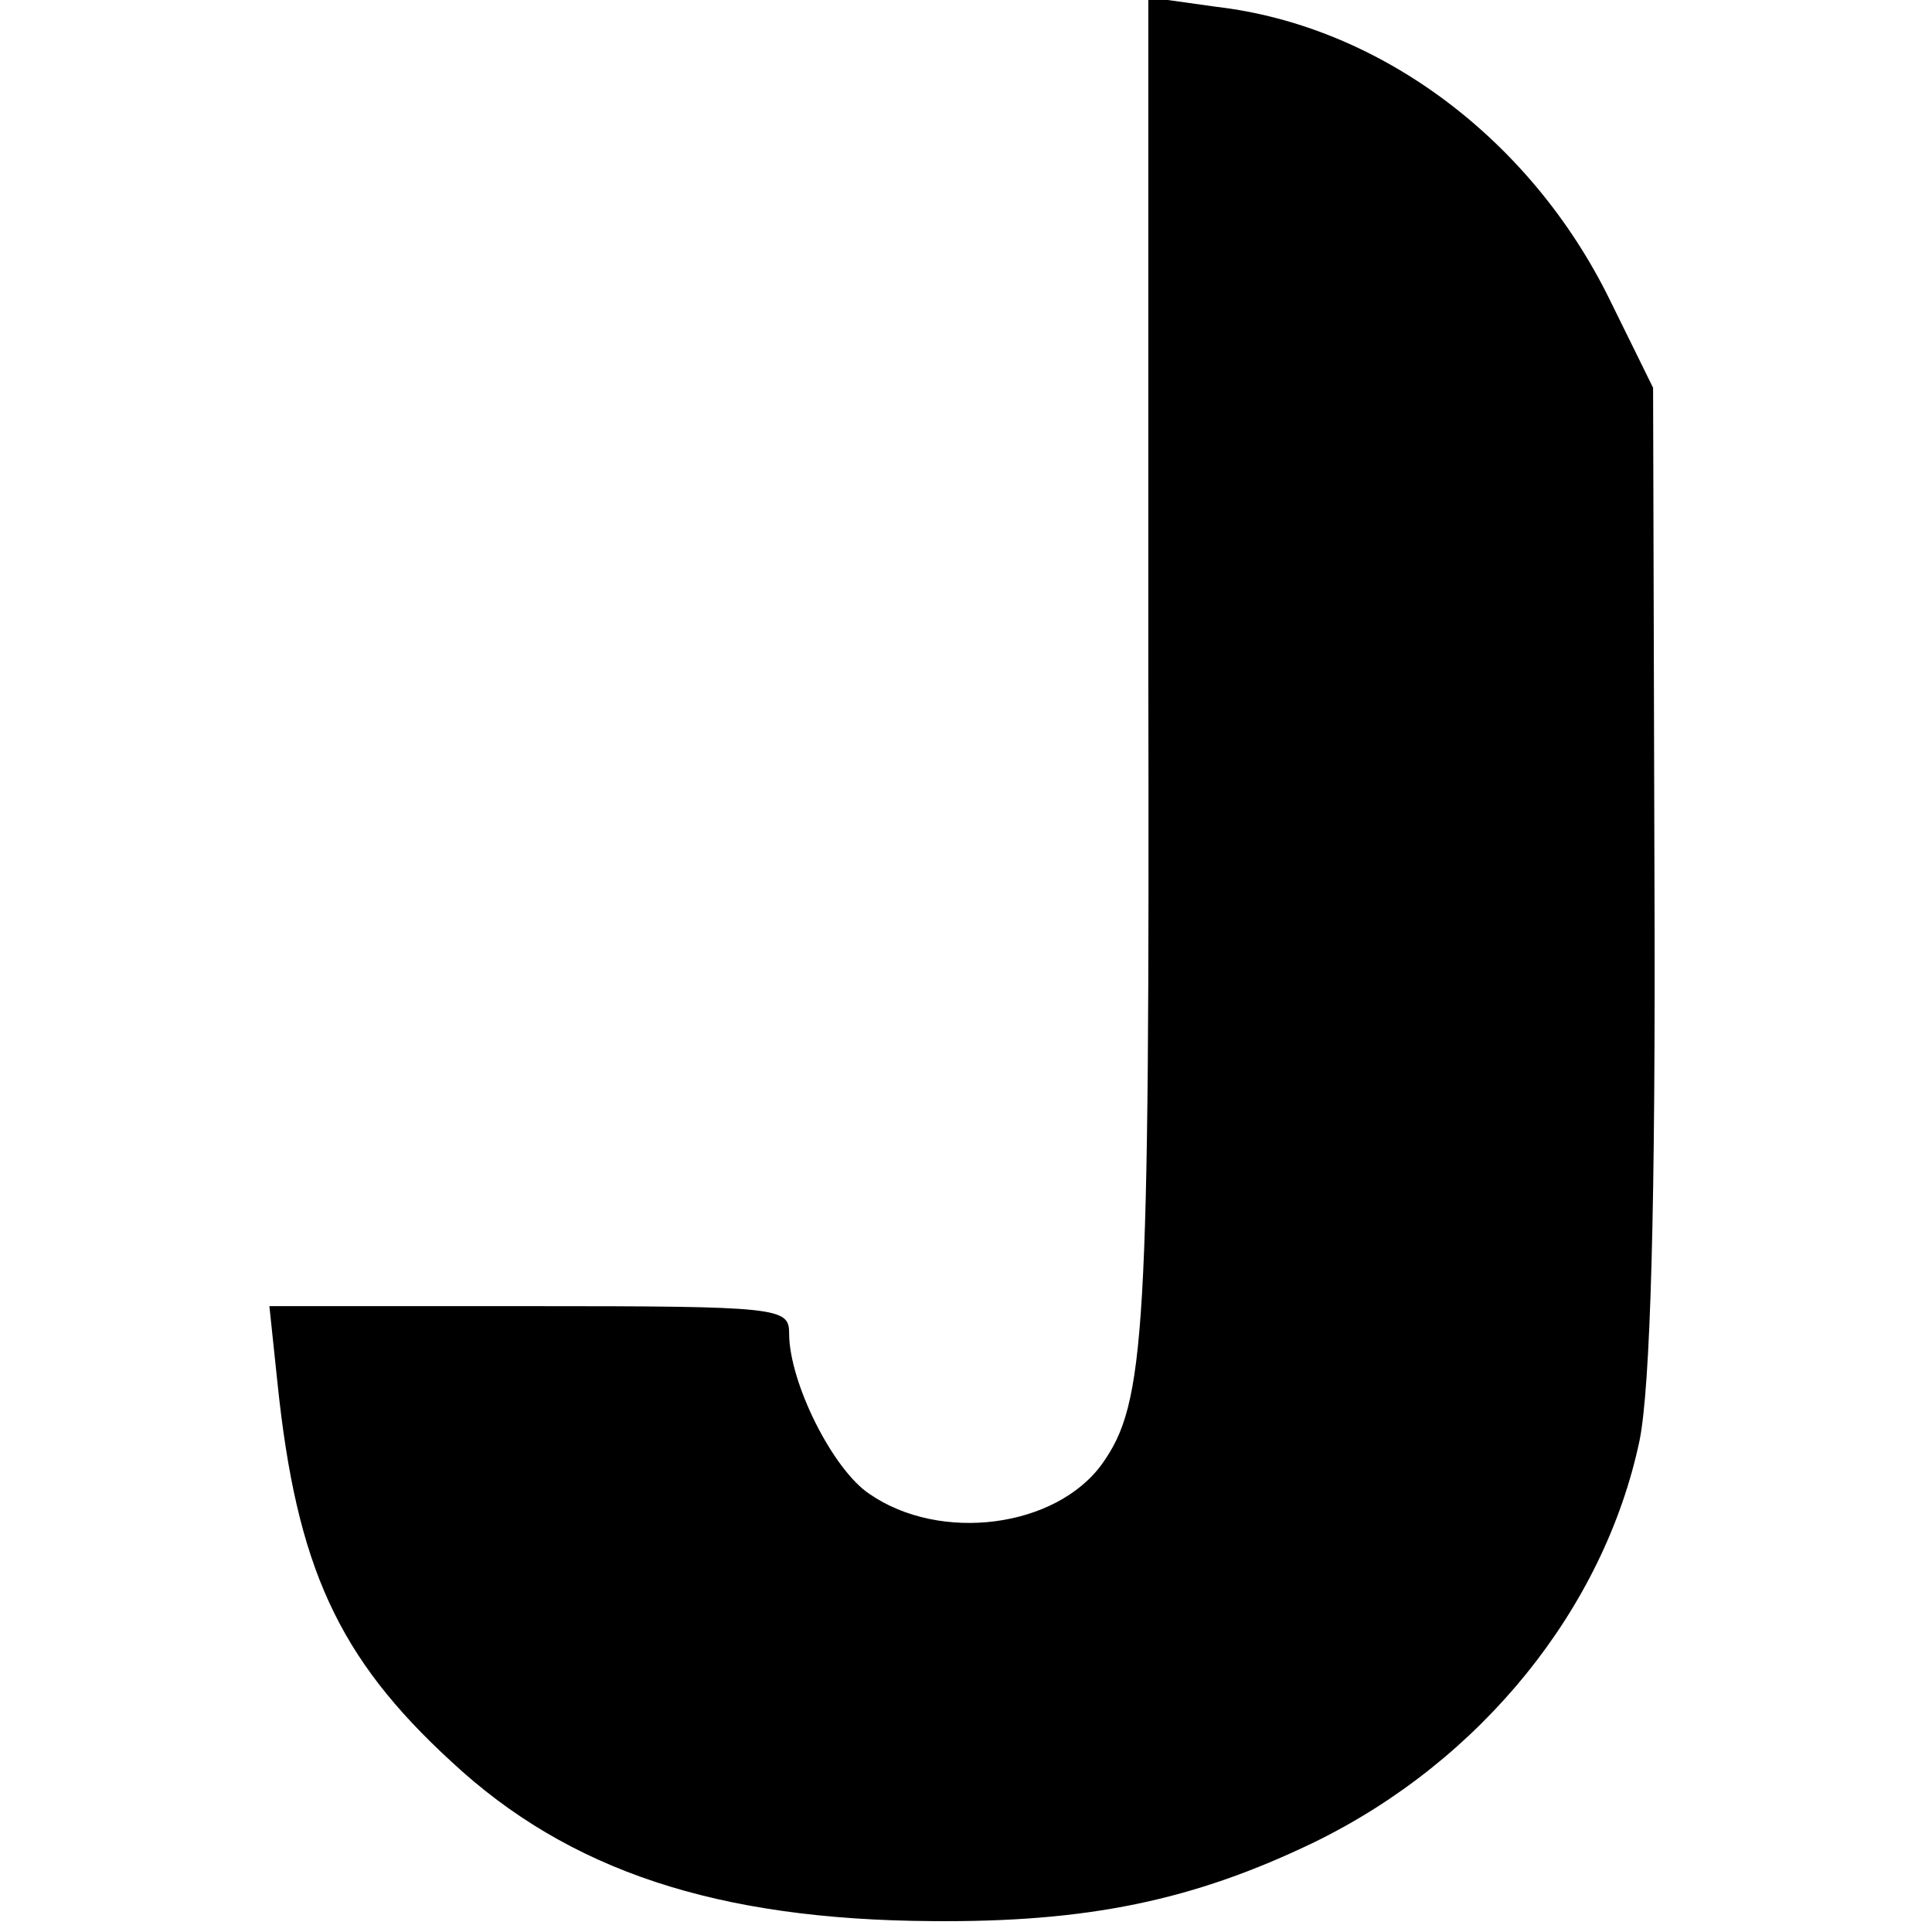
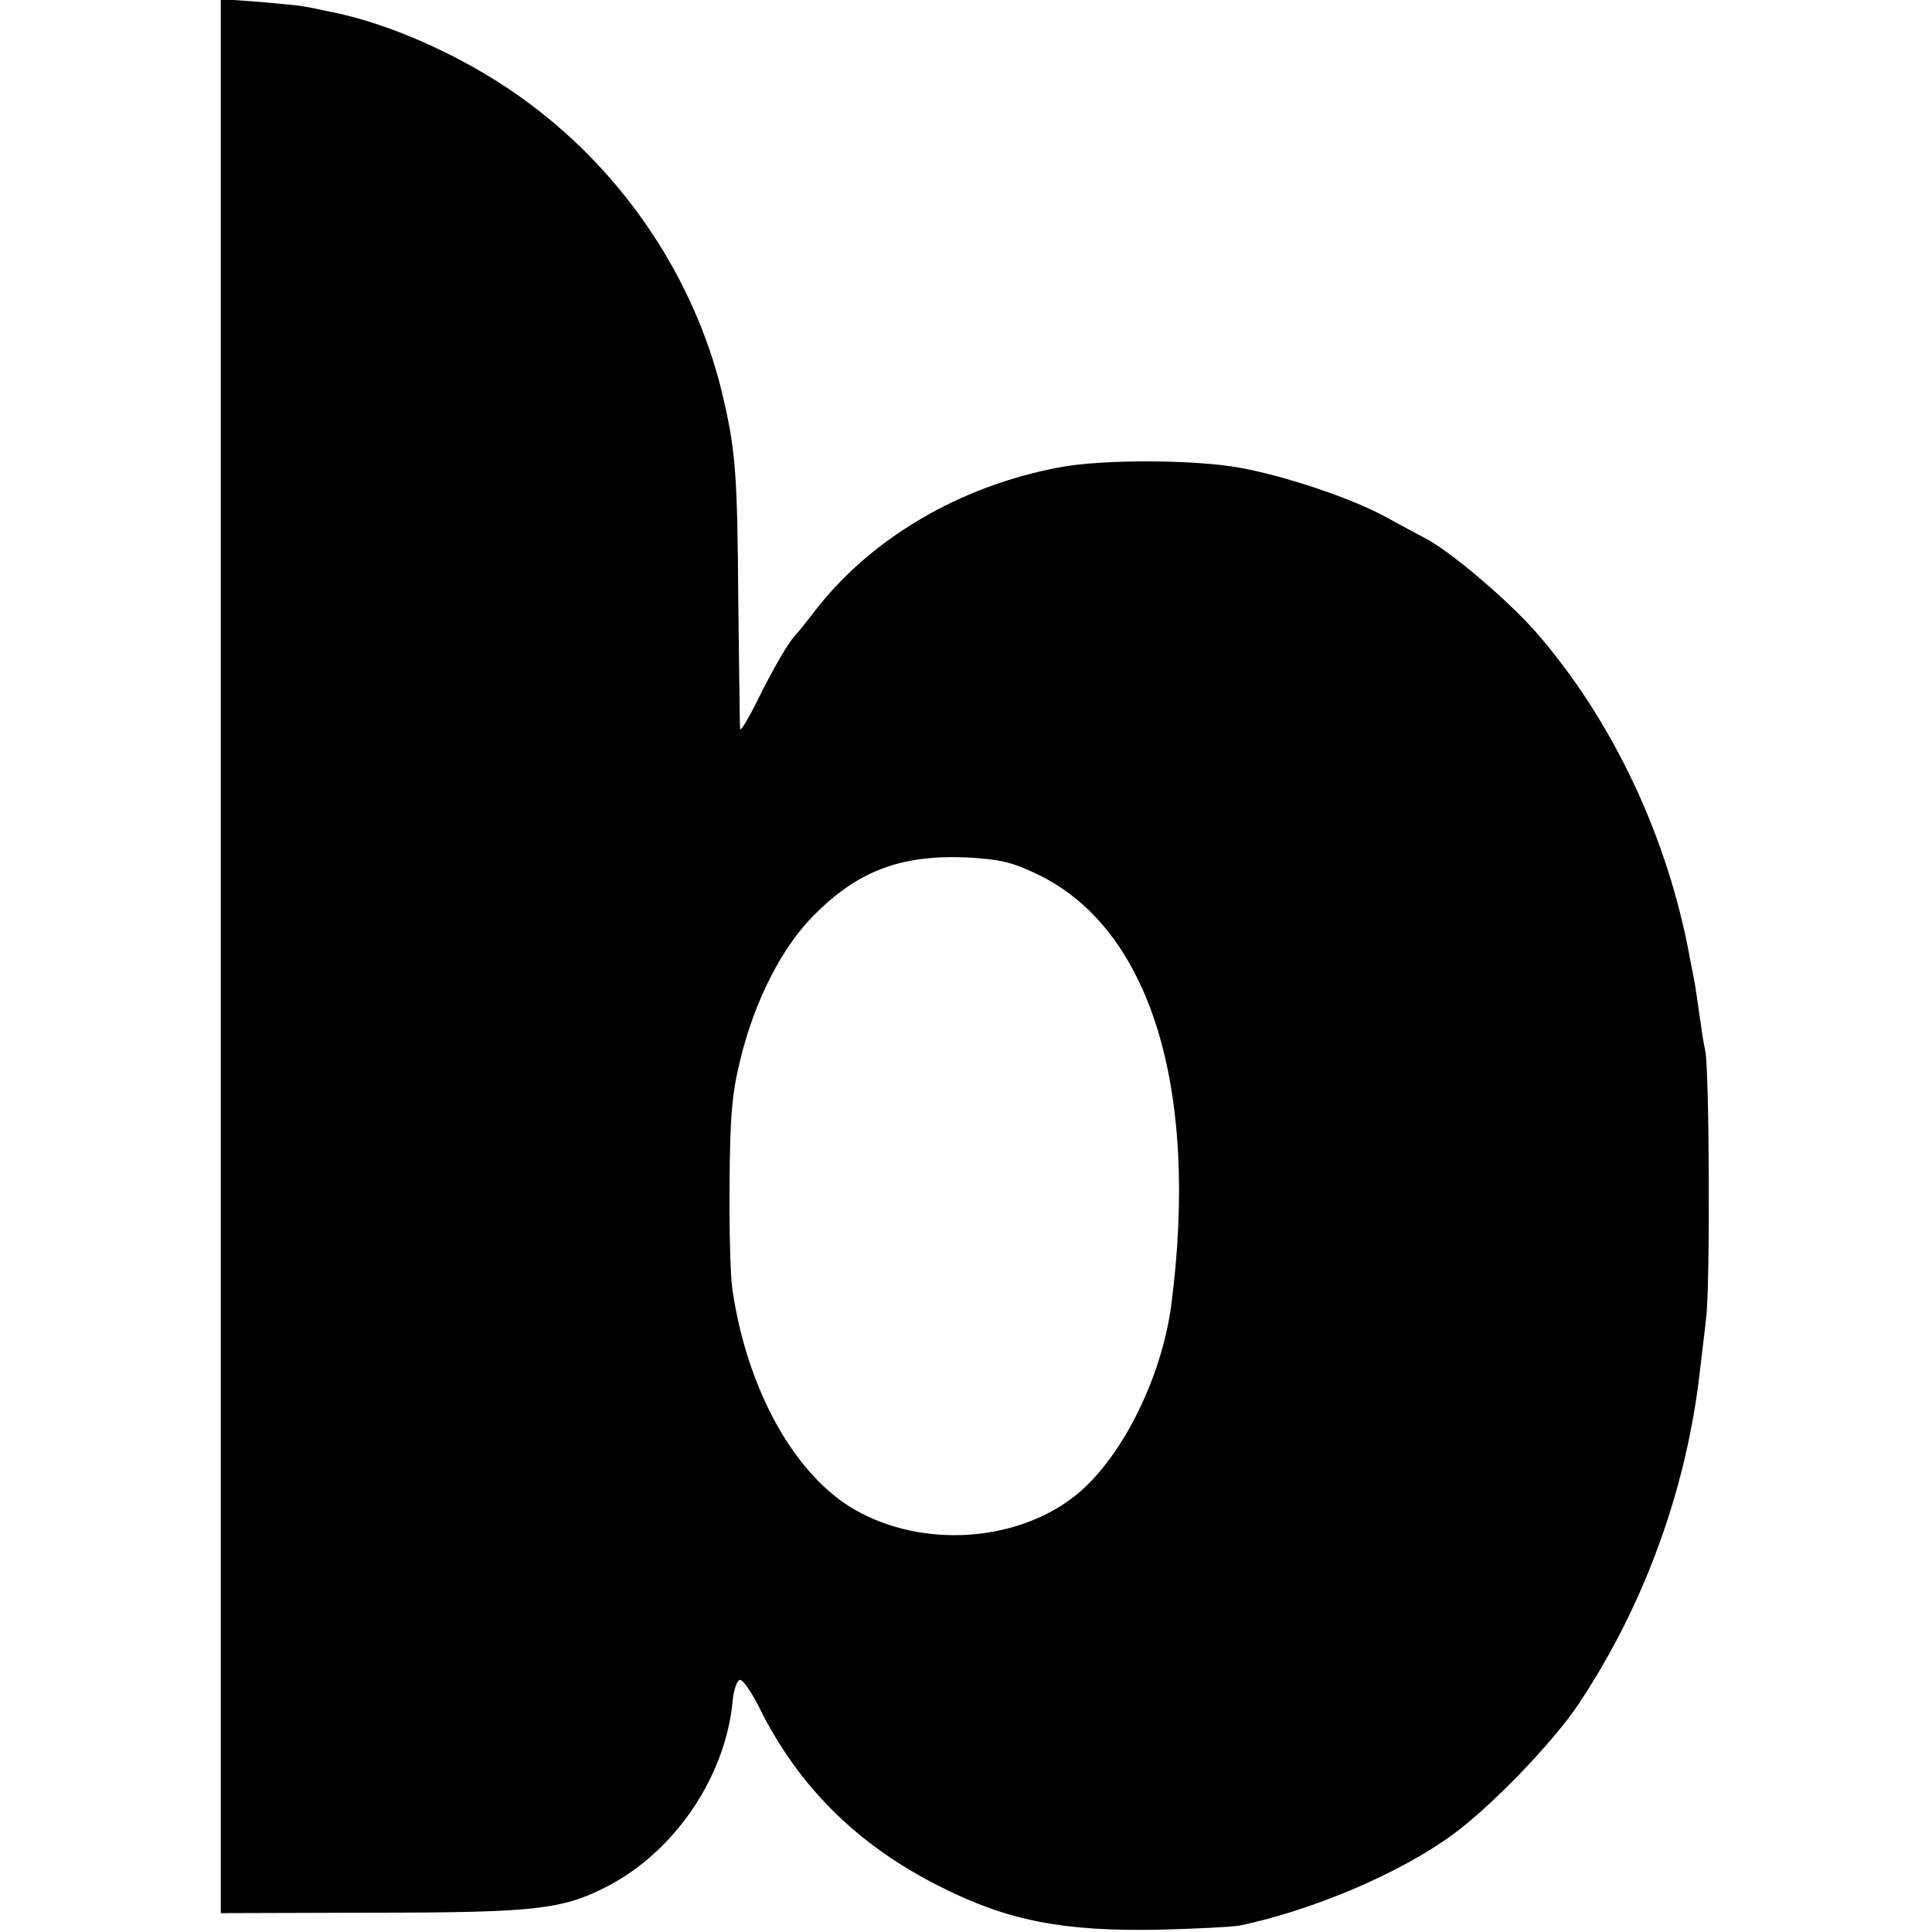
- <svg xmlns="http://www.w3.org/2000/svg" version="1.0" width="142pt" height="142pt" viewBox="0 0 142 142" preserveAspectRatio="xMidYMid meet">
-   <g transform="translate(0,142) scale(0.1,-0.1)" fill="#000000" stroke="none">
-     <path d="M844 928 c1 -490 -2 -539 -34 -584 -34 -47 -119 -58 -171 -22 -27 18 -59 82 -59 118 0 19 -7 20 -191 20 l-191 0 6 -57 c14 -134 44 -201 128 -278 86 -80 195 -116 353 -117 114 -1 192 15 281 58 123 60 213 172 239 295 8 39 12 172 11 416 l-1 358 -32 65 c-58 118 -169 201 -289 215 l-50 7 0 -494z" />
+ <svg xmlns="http://www.w3.org/2000/svg" version="1.0" width="420pt" height="420pt" viewBox="0 0 420 420" preserveAspectRatio="xMidYMid meet">
+   <g transform="translate(0,420) scale(0.1,-0.1)" fill="#000000" stroke="none">
+     <path d="M480 2122 l0 -2081 326 1 c355 0 415 7 510 55 150 76 262 240 277 408 2 21 9 41 15 43 6 2 24 -24 41 -57 86 -175 216 -303 396 -393 147 -74 267 -97 475 -93 80 2 159 6 175 9 158 33 347 113 462 197 83 60 220 202 275 285 142 213 234 466 263 720 3 27 10 81 14 119 9 72 7 543 -2 581 -3 12 -8 45 -12 74 -4 29 -9 62 -11 74 -2 12 -7 35 -10 51 -47 262 -168 520 -336 712 -60 68 -183 173 -238 202 -19 10 -60 32 -91 49 -72 39 -214 87 -313 105 -97 18 -299 19 -393 1 -218 -41 -411 -155 -533 -314 -19 -25 -37 -47 -40 -50 -14 -13 -48 -71 -82 -140 -20 -41 -38 -70 -39 -65 -1 6 -2 129 -4 275 -2 288 -6 333 -36 459 -60 245 -210 471 -417 625 -126 95 -299 175 -437 201 -22 5 -47 10 -55 11 -8 2 -52 6 -97 10 l-83 6 0 -2080z m1774 178 c246 -117 354 -464 292 -939 -22 -162 -112 -339 -213 -416 -128 -98 -328 -110 -473 -28 -132 75 -236 261 -268 481 -4 26 -7 128 -6 227 1 149 5 196 23 270 31 129 91 246 160 315 96 97 189 132 333 126 71 -4 98 -10 152 -36z" />
  </g>
</svg>
